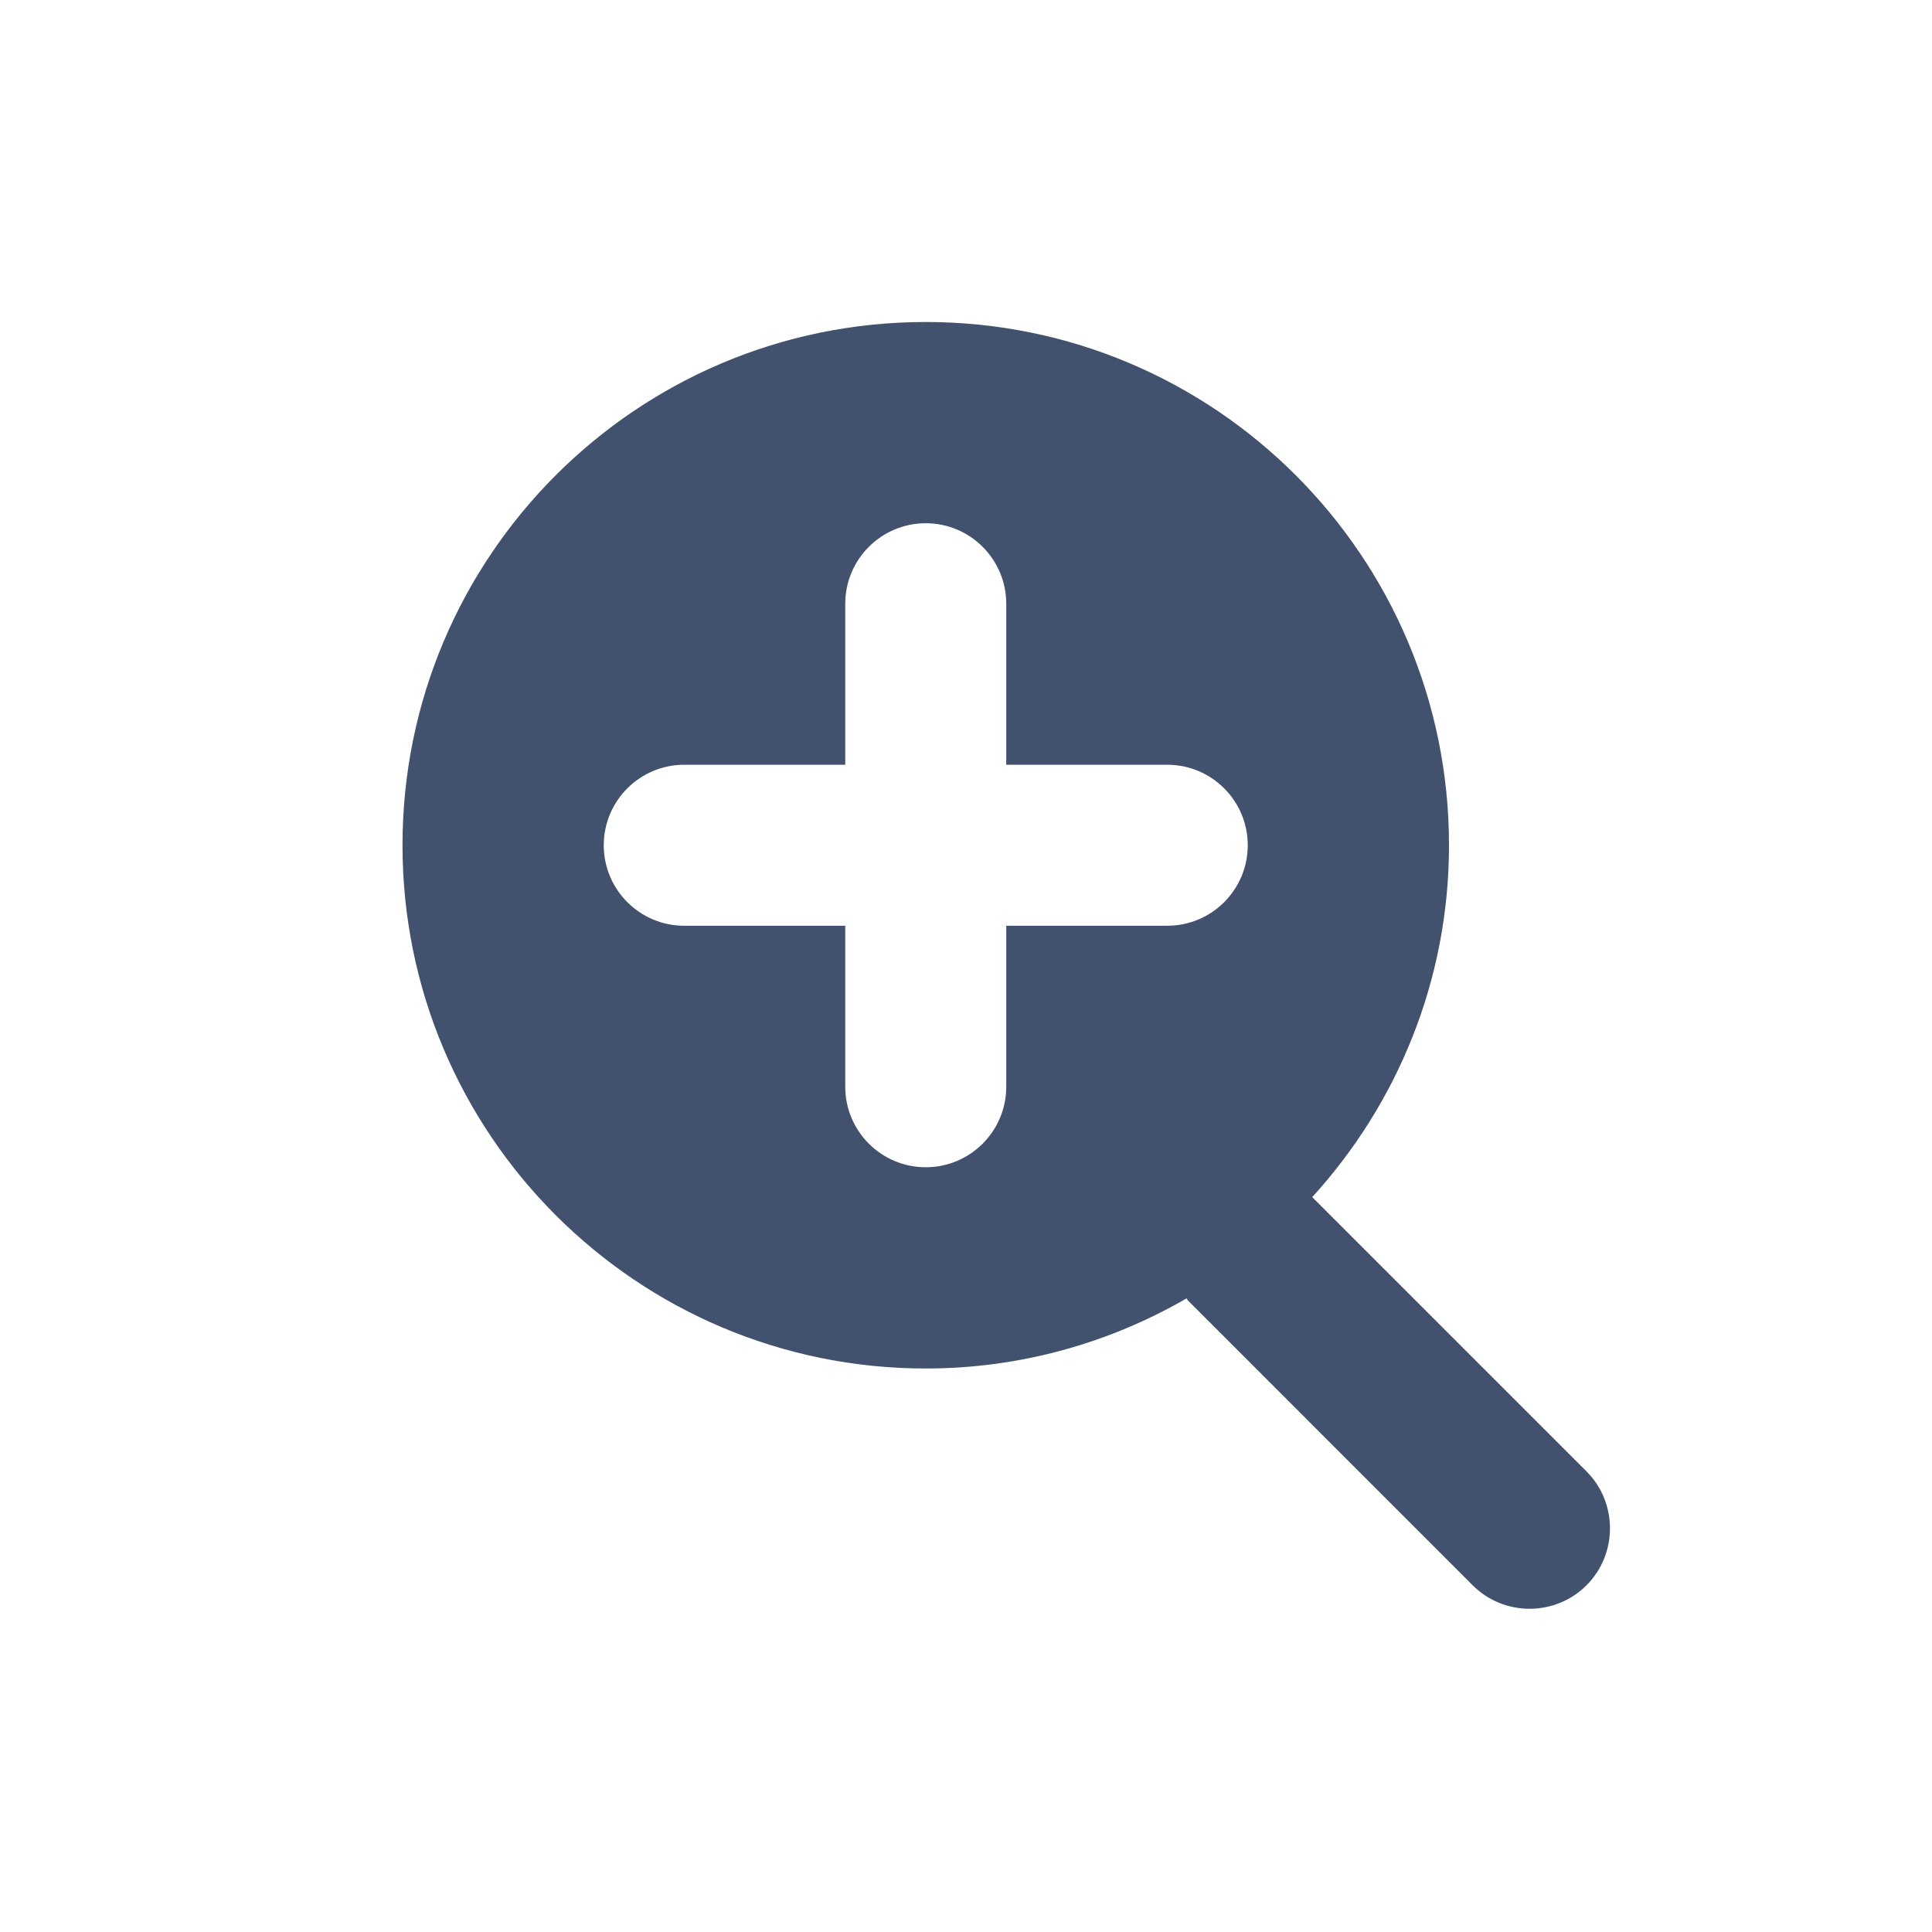
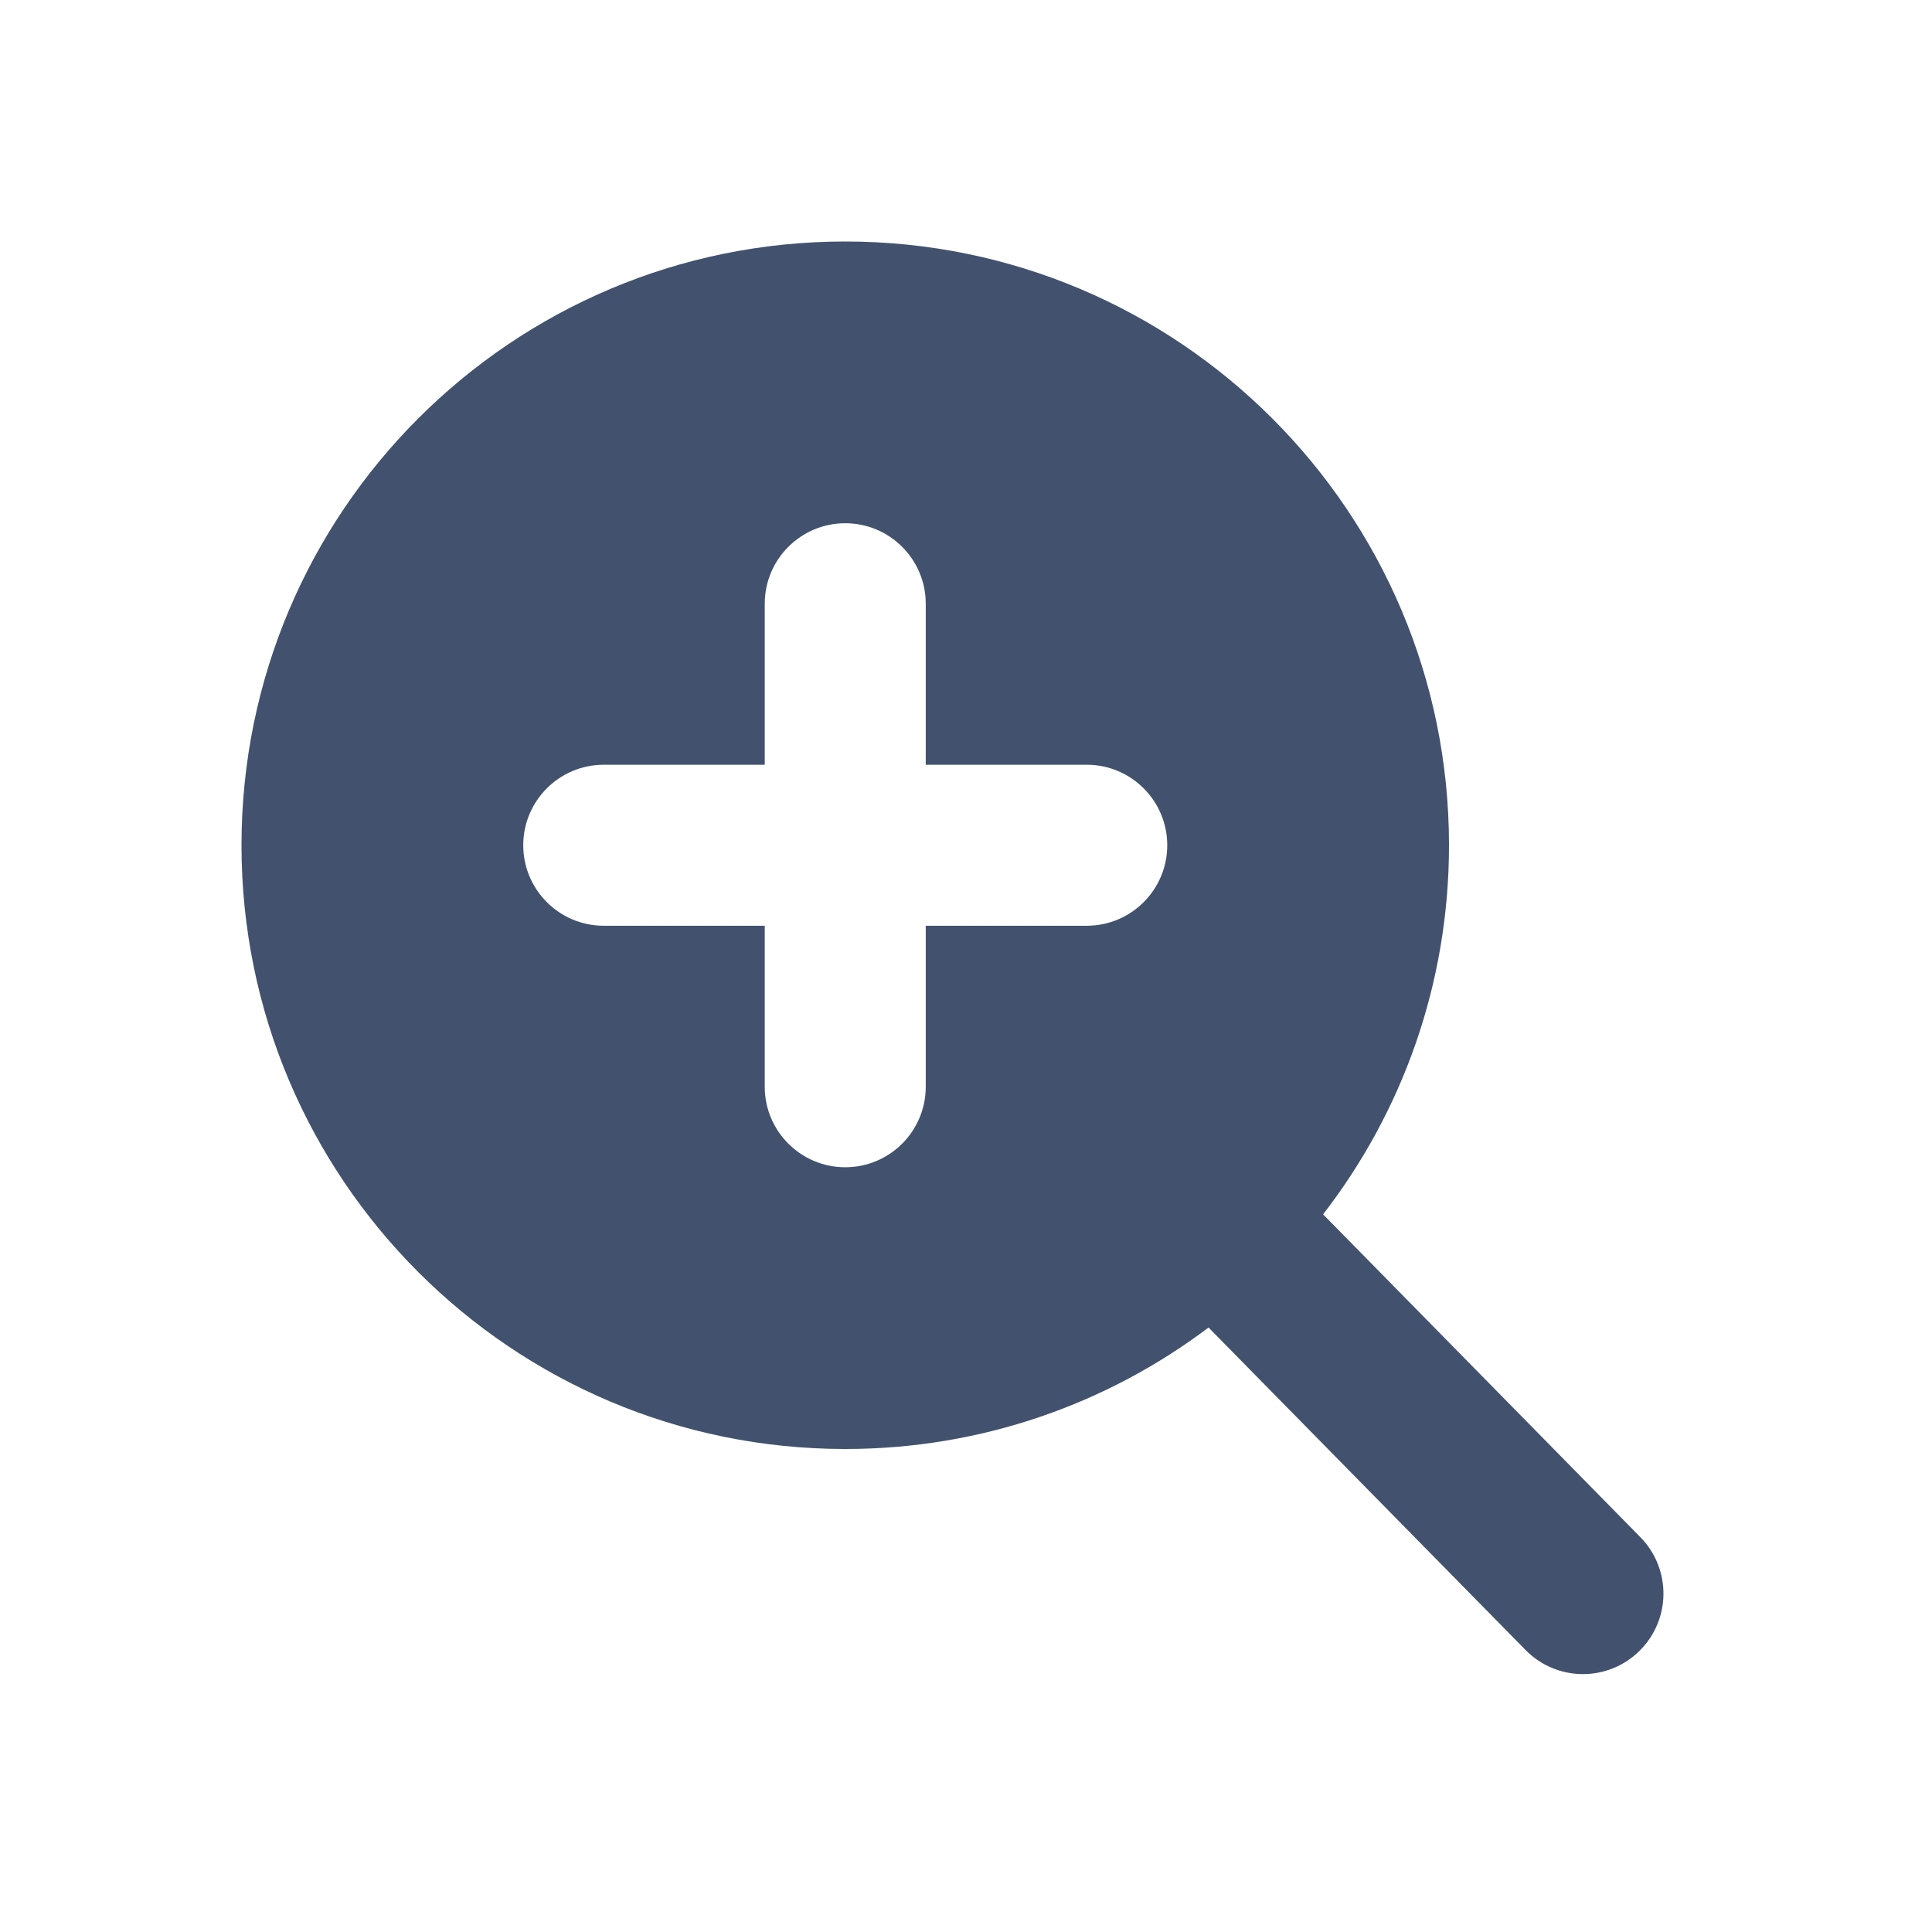
<svg xmlns="http://www.w3.org/2000/svg" width="24px" height="24px" viewBox="0 0 24 24" version="1.1">
  <defs />
-   <g id="Media-services" stroke="none" stroke-width="1" fill="none" fill-rule="evenodd">
-     <g id="media-services/zoom-in" fill="#42526E">
-       <path d="M14.5,11.5 L12.5,11.5 L12.5,13.5 C12.5,14.052 12.052,14.5 11.5,14.5 C10.948,14.5 10.5,14.052 10.5,13.5 L10.5,11.5 L8.5,11.5 C7.948,11.5 7.5,11.052 7.5,10.5 C7.5,9.948 7.948,9.5 8.5,9.5 L10.5,9.5 L10.5,7.5 C10.5,6.948 10.948,6.5 11.5,6.5 C12.052,6.5 12.5,6.948 12.5,7.5 L12.5,9.5 L14.5,9.5 C15.052,9.5 15.5,9.948 15.5,10.5 C15.5,11.052 15.052,11.5 14.5,11.5 M19.708,18.278 L16.301,14.871 C17.353,13.716 18,12.185 18,10.5 C18,6.91 15.09,4 11.5,4 C7.91,4 5,6.91 5,10.5 C5,14.09 7.91,17 11.5,17 C12.681,17 13.786,16.68 14.74,16.129 C14.748,16.138 14.75,16.149 14.759,16.157 L18.294,19.693 C18.683,20.082 19.319,20.082 19.708,19.693 C20.097,19.304 20.097,18.667 19.708,18.278" id="Fill-1" />
-     </g>
+   <g id="zoom-in-updated" stroke="none" stroke-width="1" fill="none" fill-rule="evenodd">
+     <path d="M16.436,15.085 L20.377,19.095 C20.764,19.489 20.759,20.122 20.365,20.509 C19.971,20.897 19.338,20.891 18.951,20.497 L15.013,16.491 C13.757,17.438 12.194,18 10.5,18 C6.358,18 3,14.642 3,10.5 C3,6.358 6.358,3 10.5,3 C14.642,3 18,6.358 18,10.5 C18,12.227 17.416,13.817 16.436,15.085 Z M13.5,11.5 C14.052,11.5 14.5,11.052 14.5,10.5 C14.5,9.948 14.052,9.5 13.5,9.5 L11.5,9.5 L11.5,7.5 C11.5,6.948 11.052,6.5 10.5,6.5 C9.948,6.5 9.5,6.948 9.5,7.5 L9.5,9.5 L7.5,9.5 C6.948,9.5 6.5,9.948 6.5,10.5 C6.5,11.052 6.948,11.5 7.5,11.5 L9.5,11.5 L9.5,13.5 C9.5,14.052 9.948,14.5 10.5,14.5 C11.052,14.5 11.5,14.052 11.5,13.5 L11.5,11.5 L13.5,11.5 Z" id="Combined-Shape" fill="#42526E" />
  </g>
</svg>
